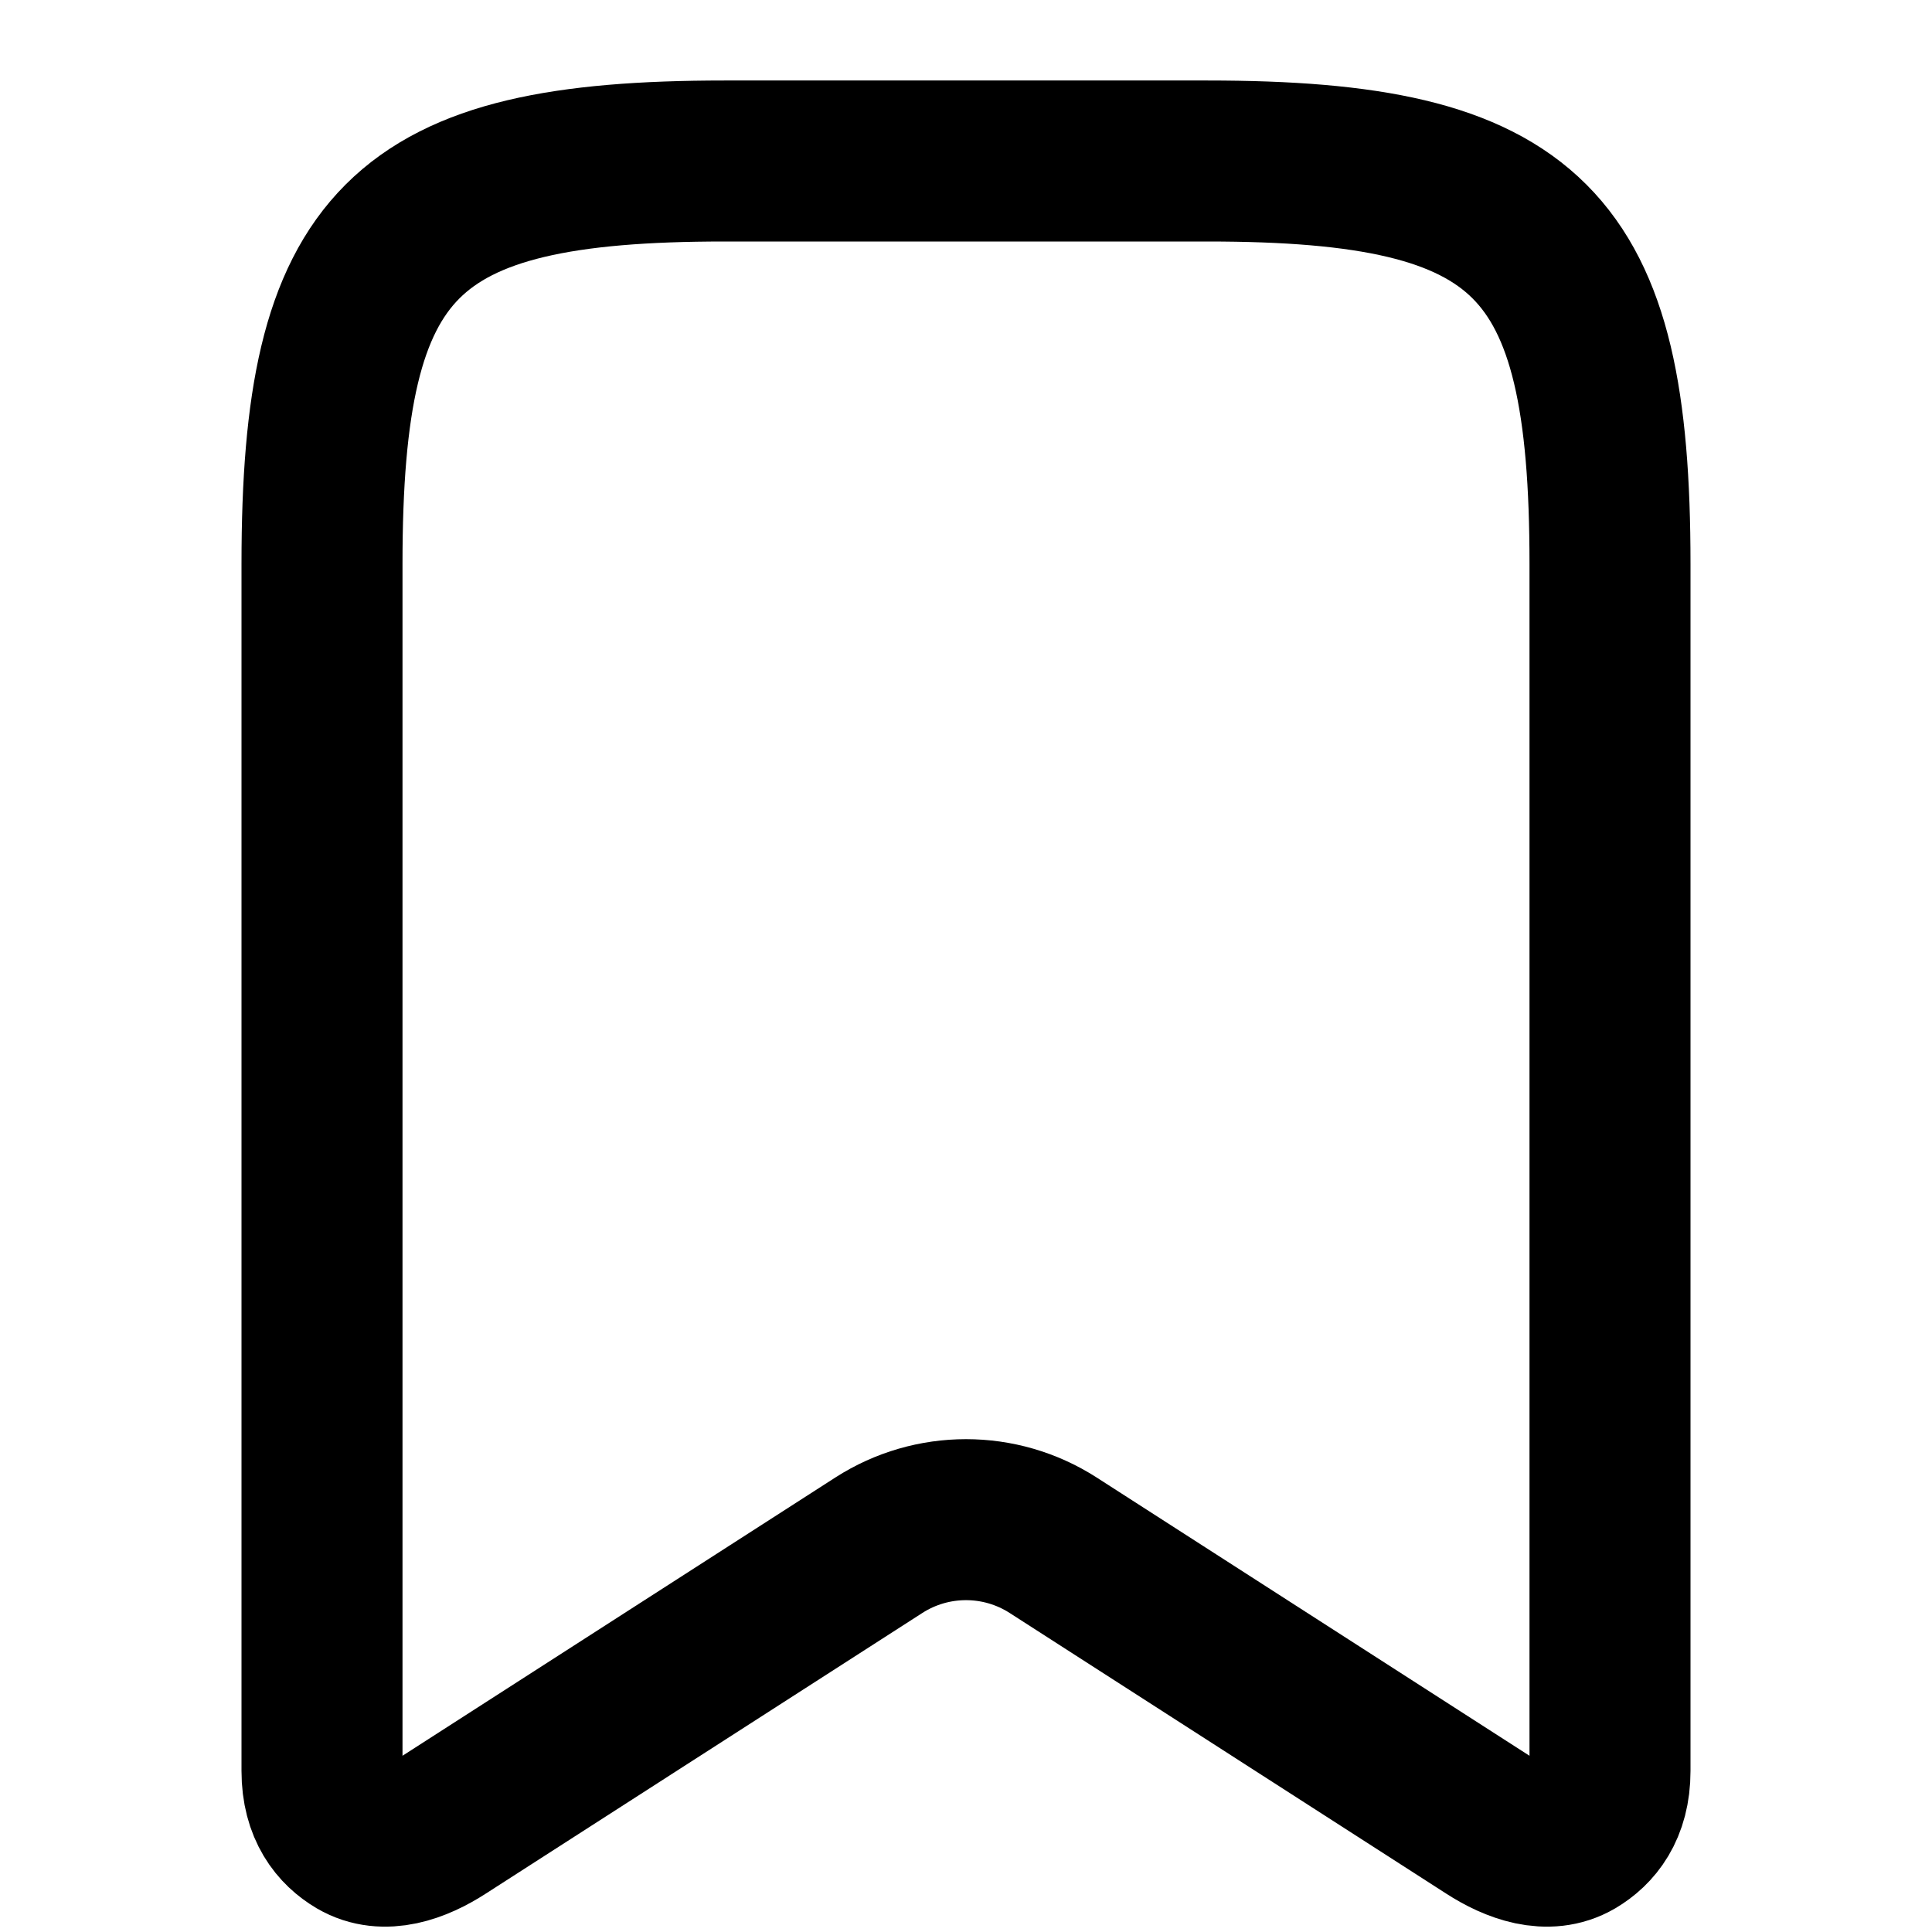
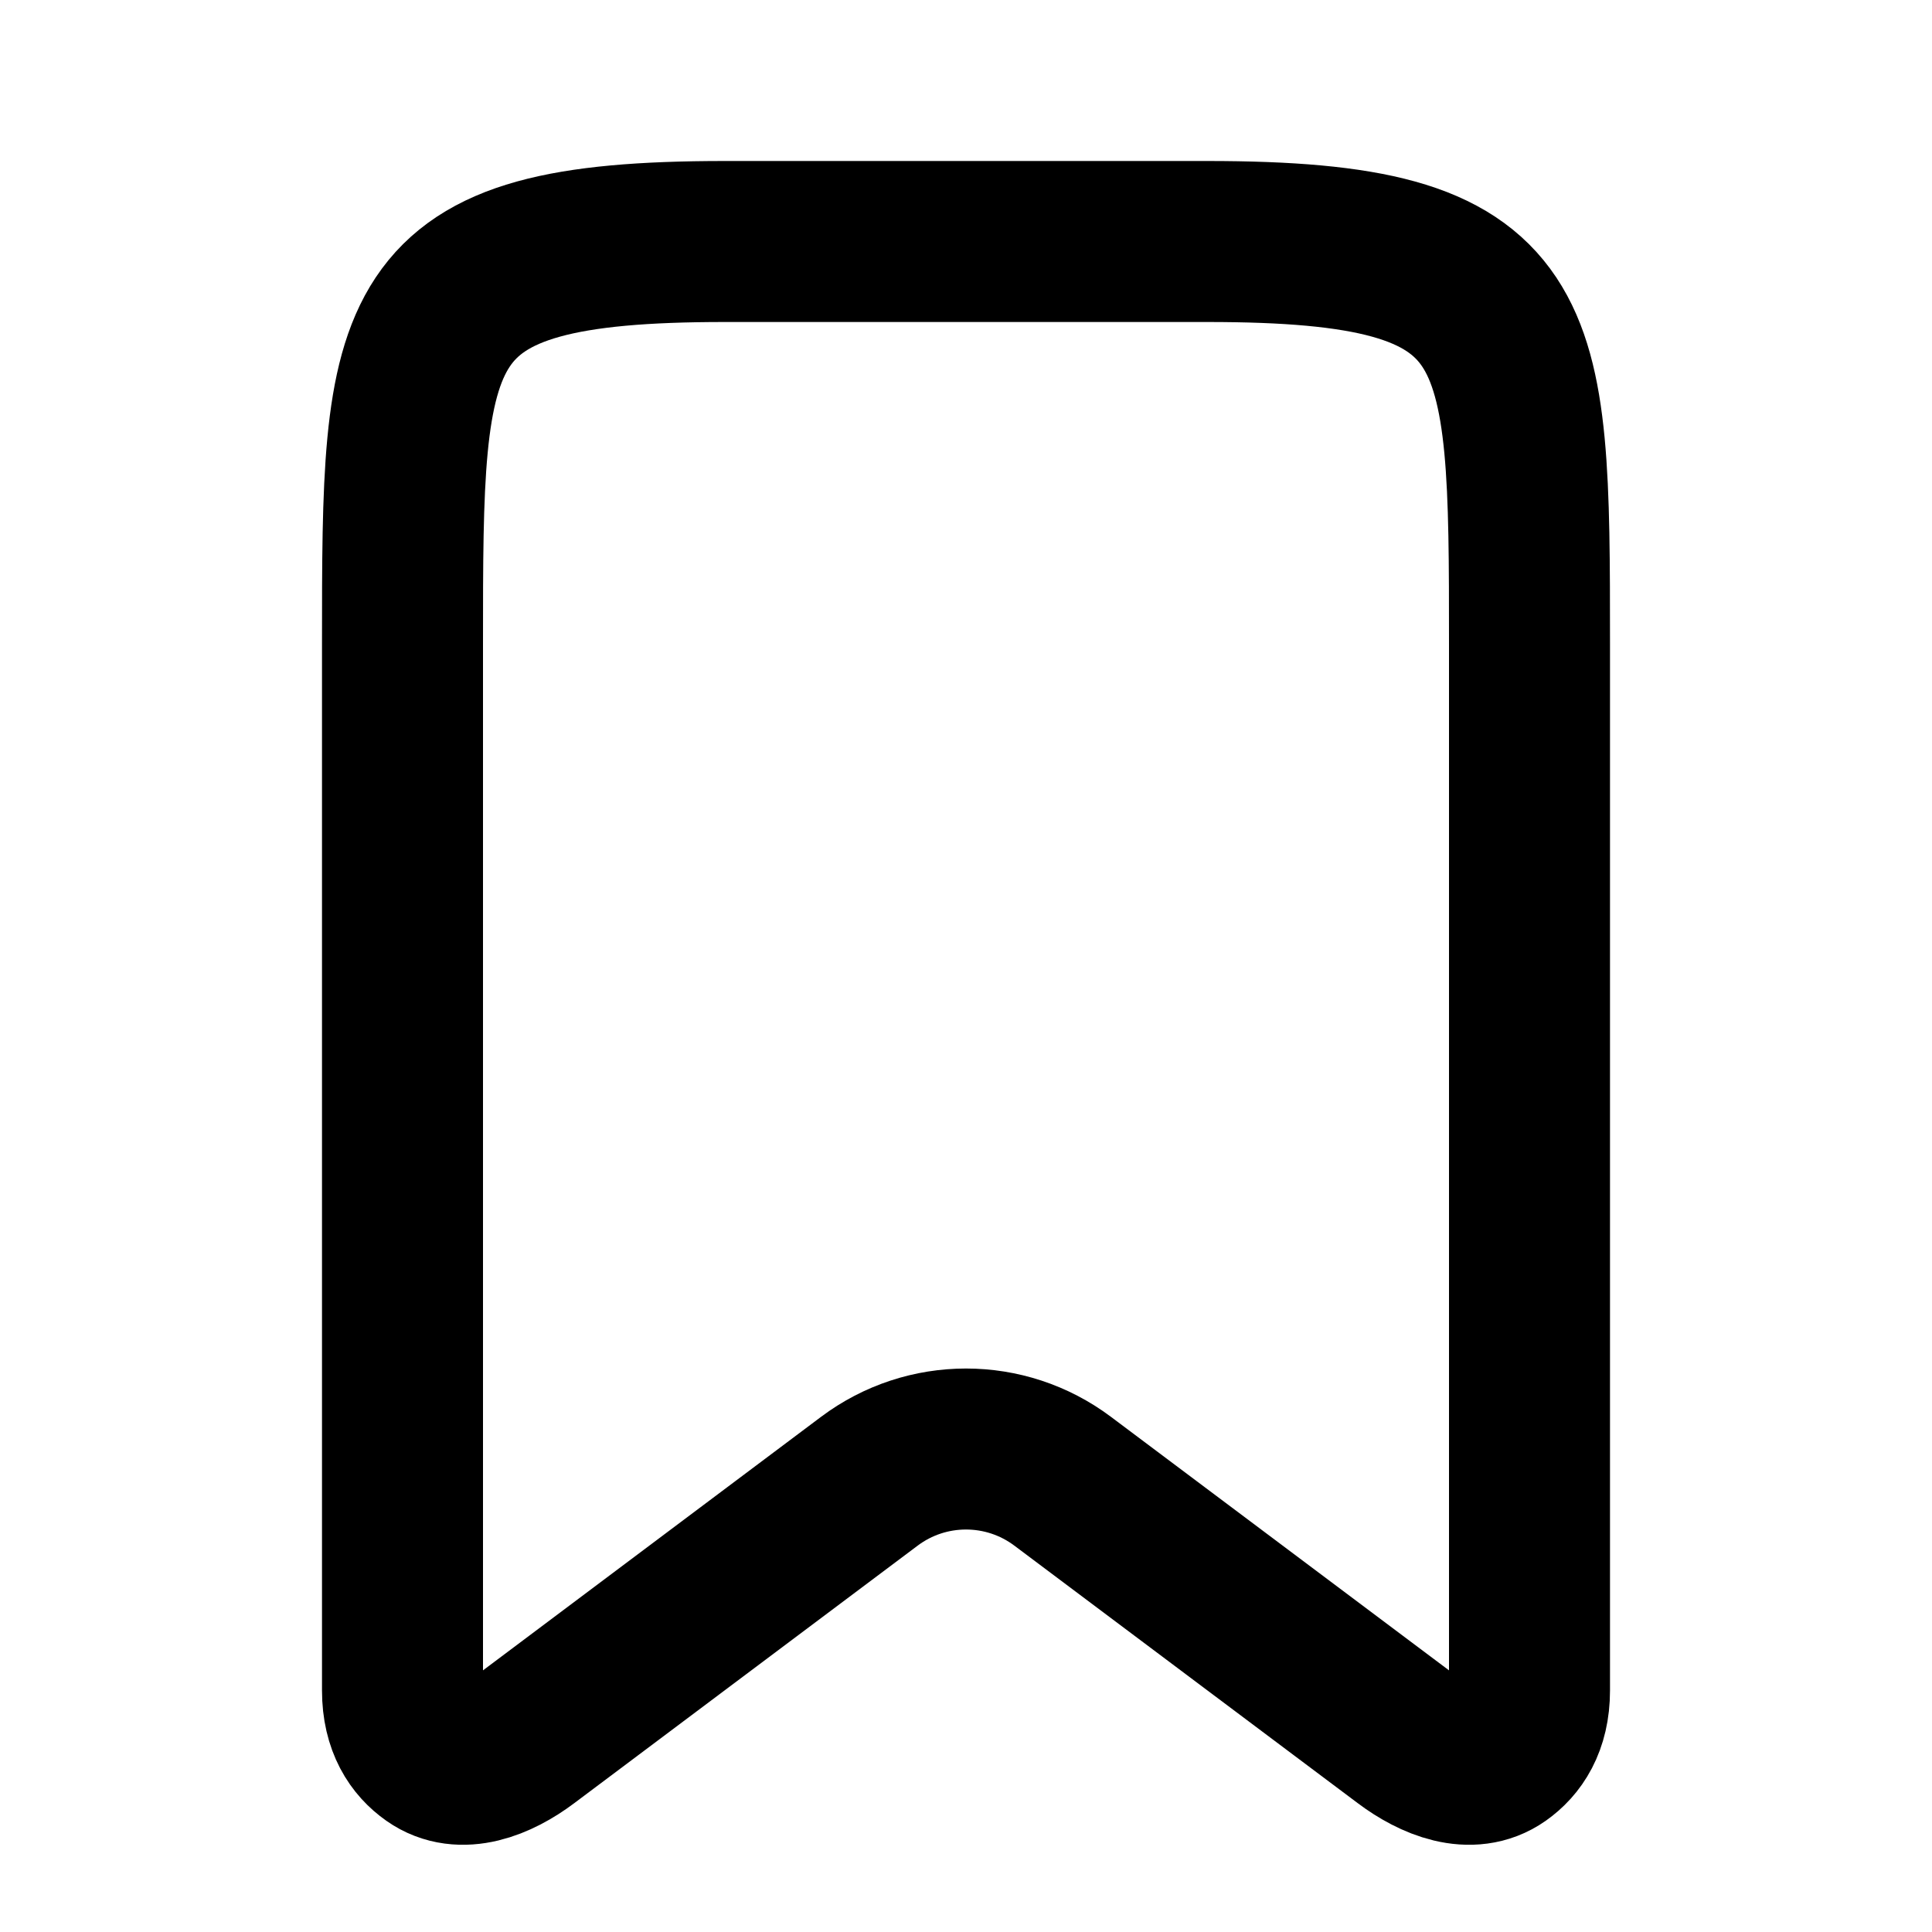
- <svg xmlns="http://www.w3.org/2000/svg" width="24" height="24" viewBox="0 0 24 24" fill="none">
-   <path d="M4 22C4 21 4 11 4 7M4 22C4 16.142 4 7 4 7M4 22C4 22.46 4.212 22.708 4.44 22.843C4.771 23.037 5.172 22.89 5.494 22.682L10.918 19.195C11.577 18.772 12.423 18.772 13.082 19.195L18.506 22.682C18.828 22.89 19.229 23.037 19.56 22.843C19.788 22.708 20 22.46 20 22M4 22V7M4 7C4 3 5 2 9 2M9 2C13 2 11 2 15 2M9 2L15 2M15 2C19 2 20 3 20 7M20 7C20 11 20 21 20 22M20 7V22" stroke="black" stroke-width="2" />
+ <svg xmlns="http://www.w3.org/2000/svg" viewBox="0 0 24 24" fill="none">
+   <path d="M5 21C5 20 5 12 5 8M5 21C5 15.142 5 8 5 8M5 21C5 21.415 5.172 21.658 5.374 21.8C5.727 22.049 6.187 21.86 6.533 21.6L10.8 18.4C11.511 17.867 12.489 17.867 13.2 18.4L17.467 21.6C17.813 21.86 18.273 22.049 18.627 21.8C18.828 21.658 19 21.415 19 21M5 21V8M5 8C5 4 5 3 9 3M9 3C13 3 11 3 15 3M9 3H15M15 3C19 3 19 4 19 8M19 8C19 12 19 20 19 21M19 8V21" stroke="black" stroke-width="2" />
</svg>
